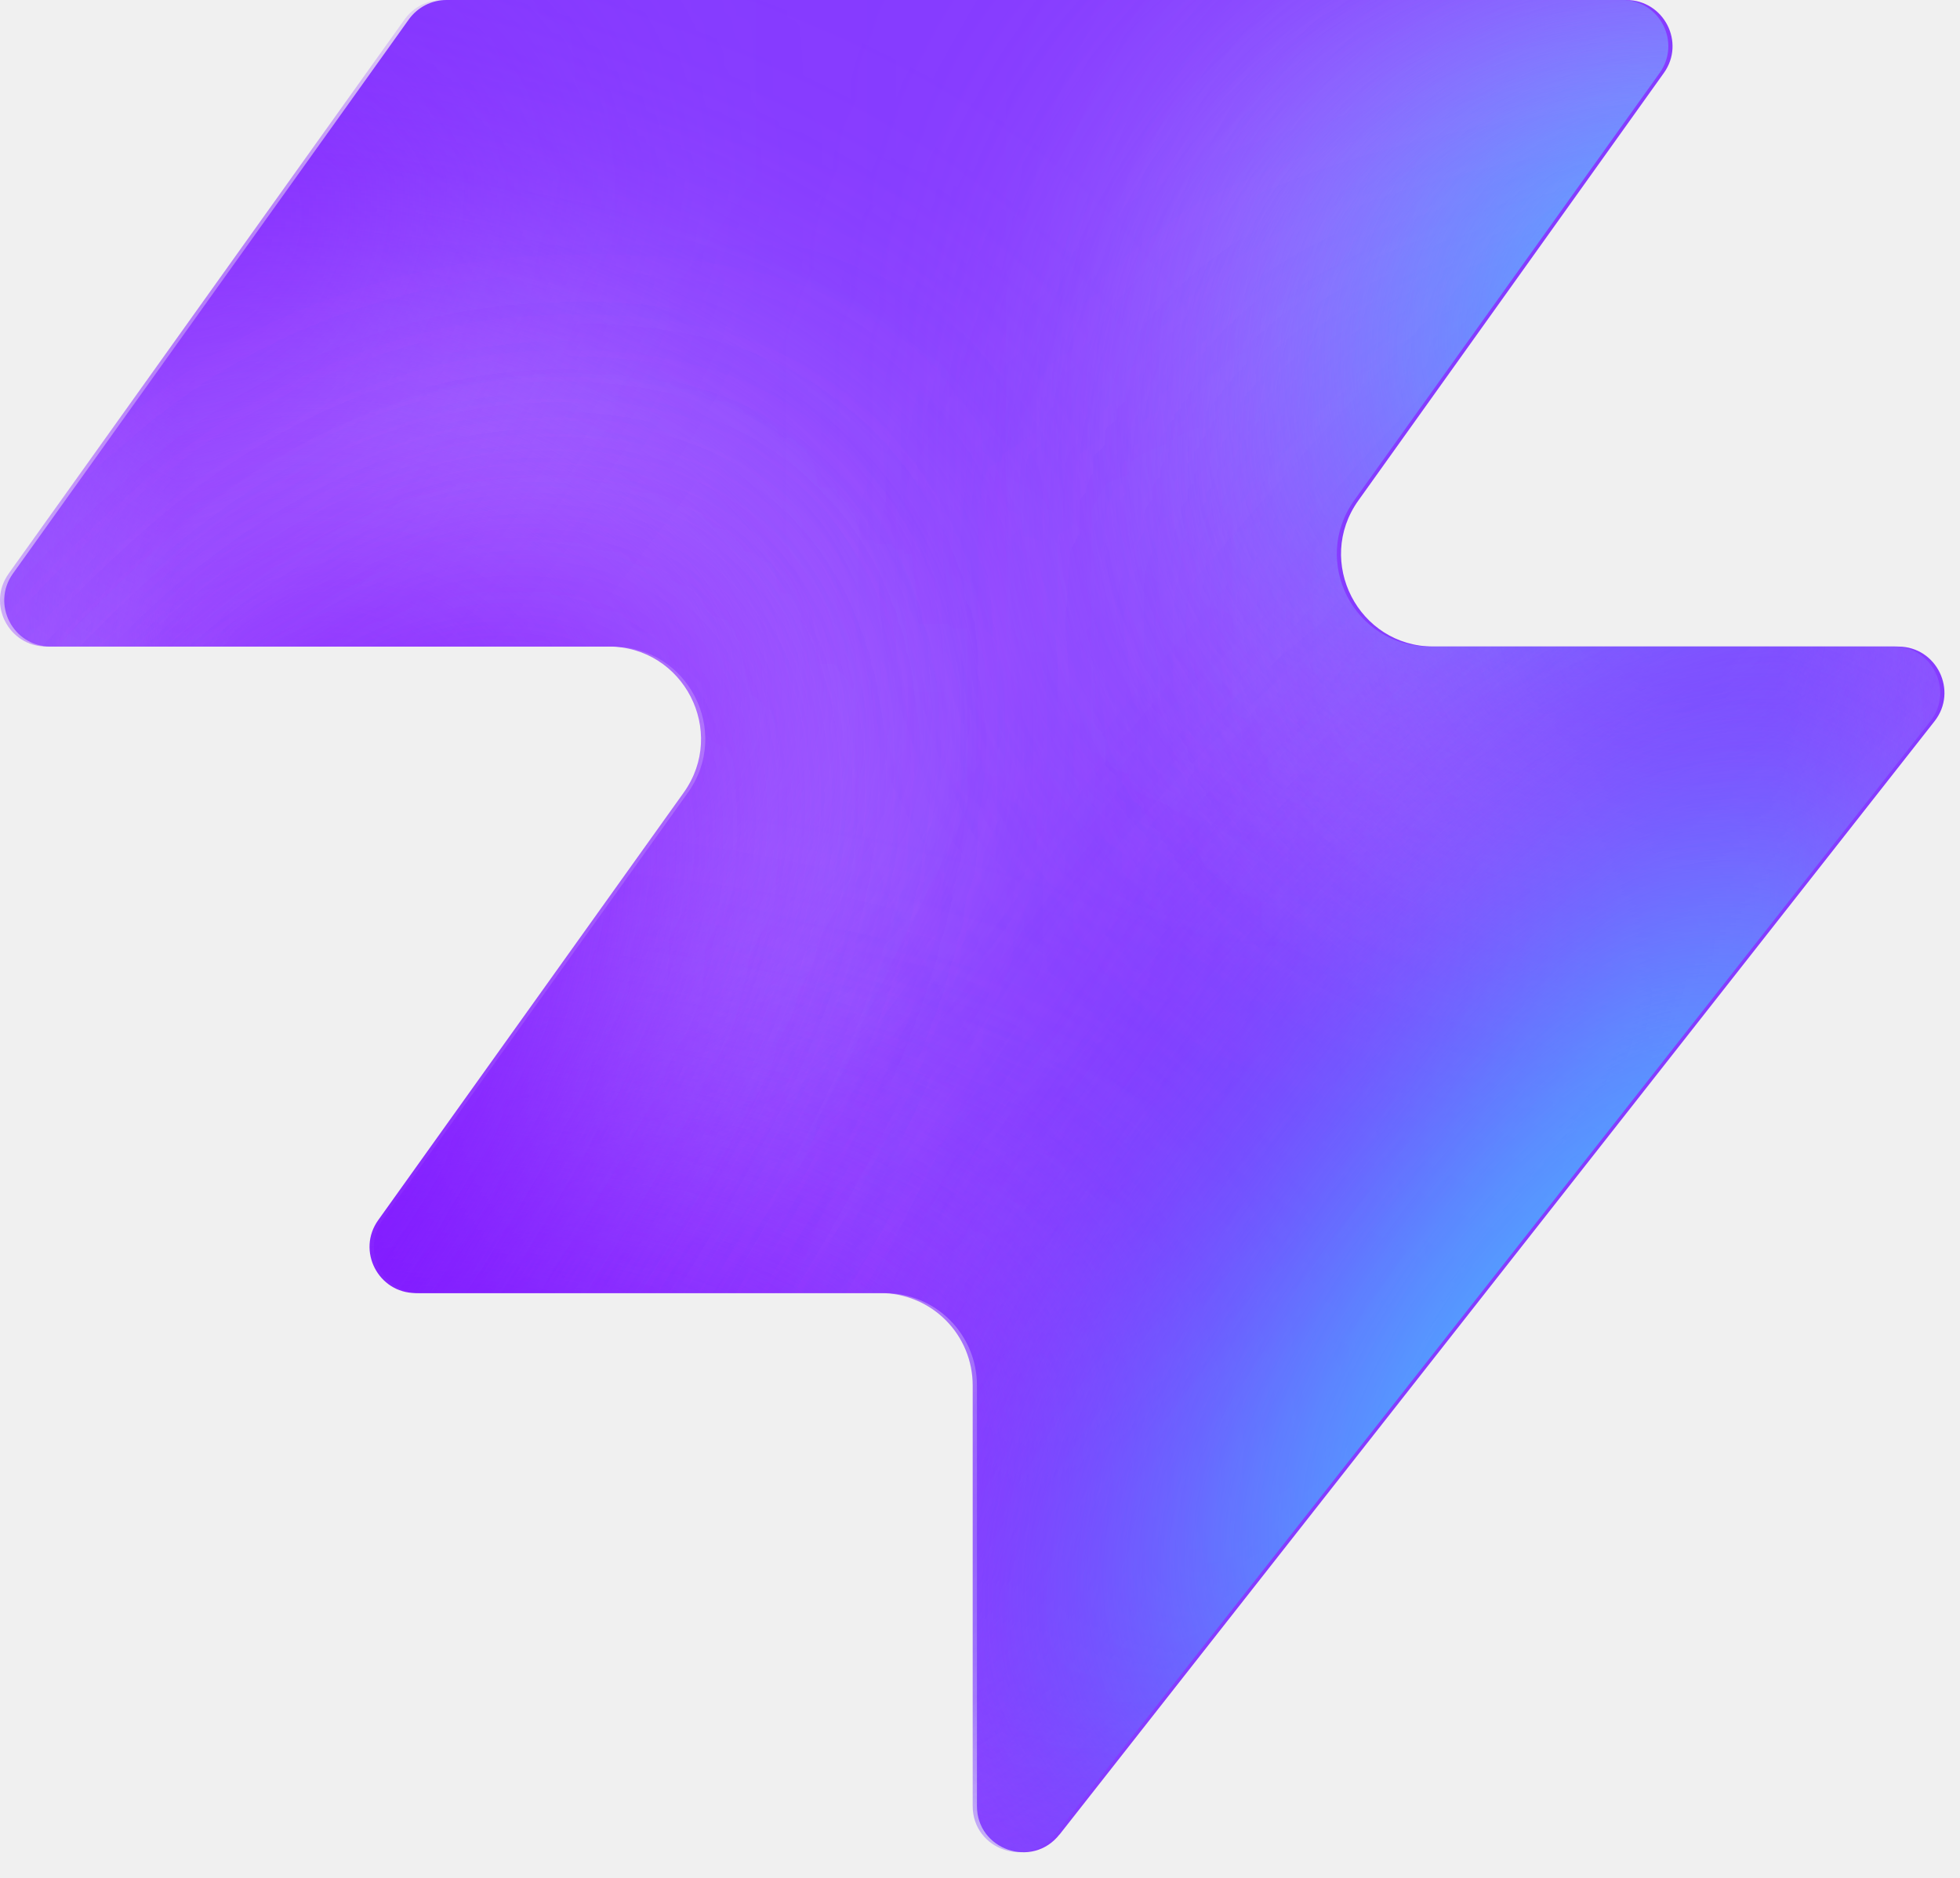
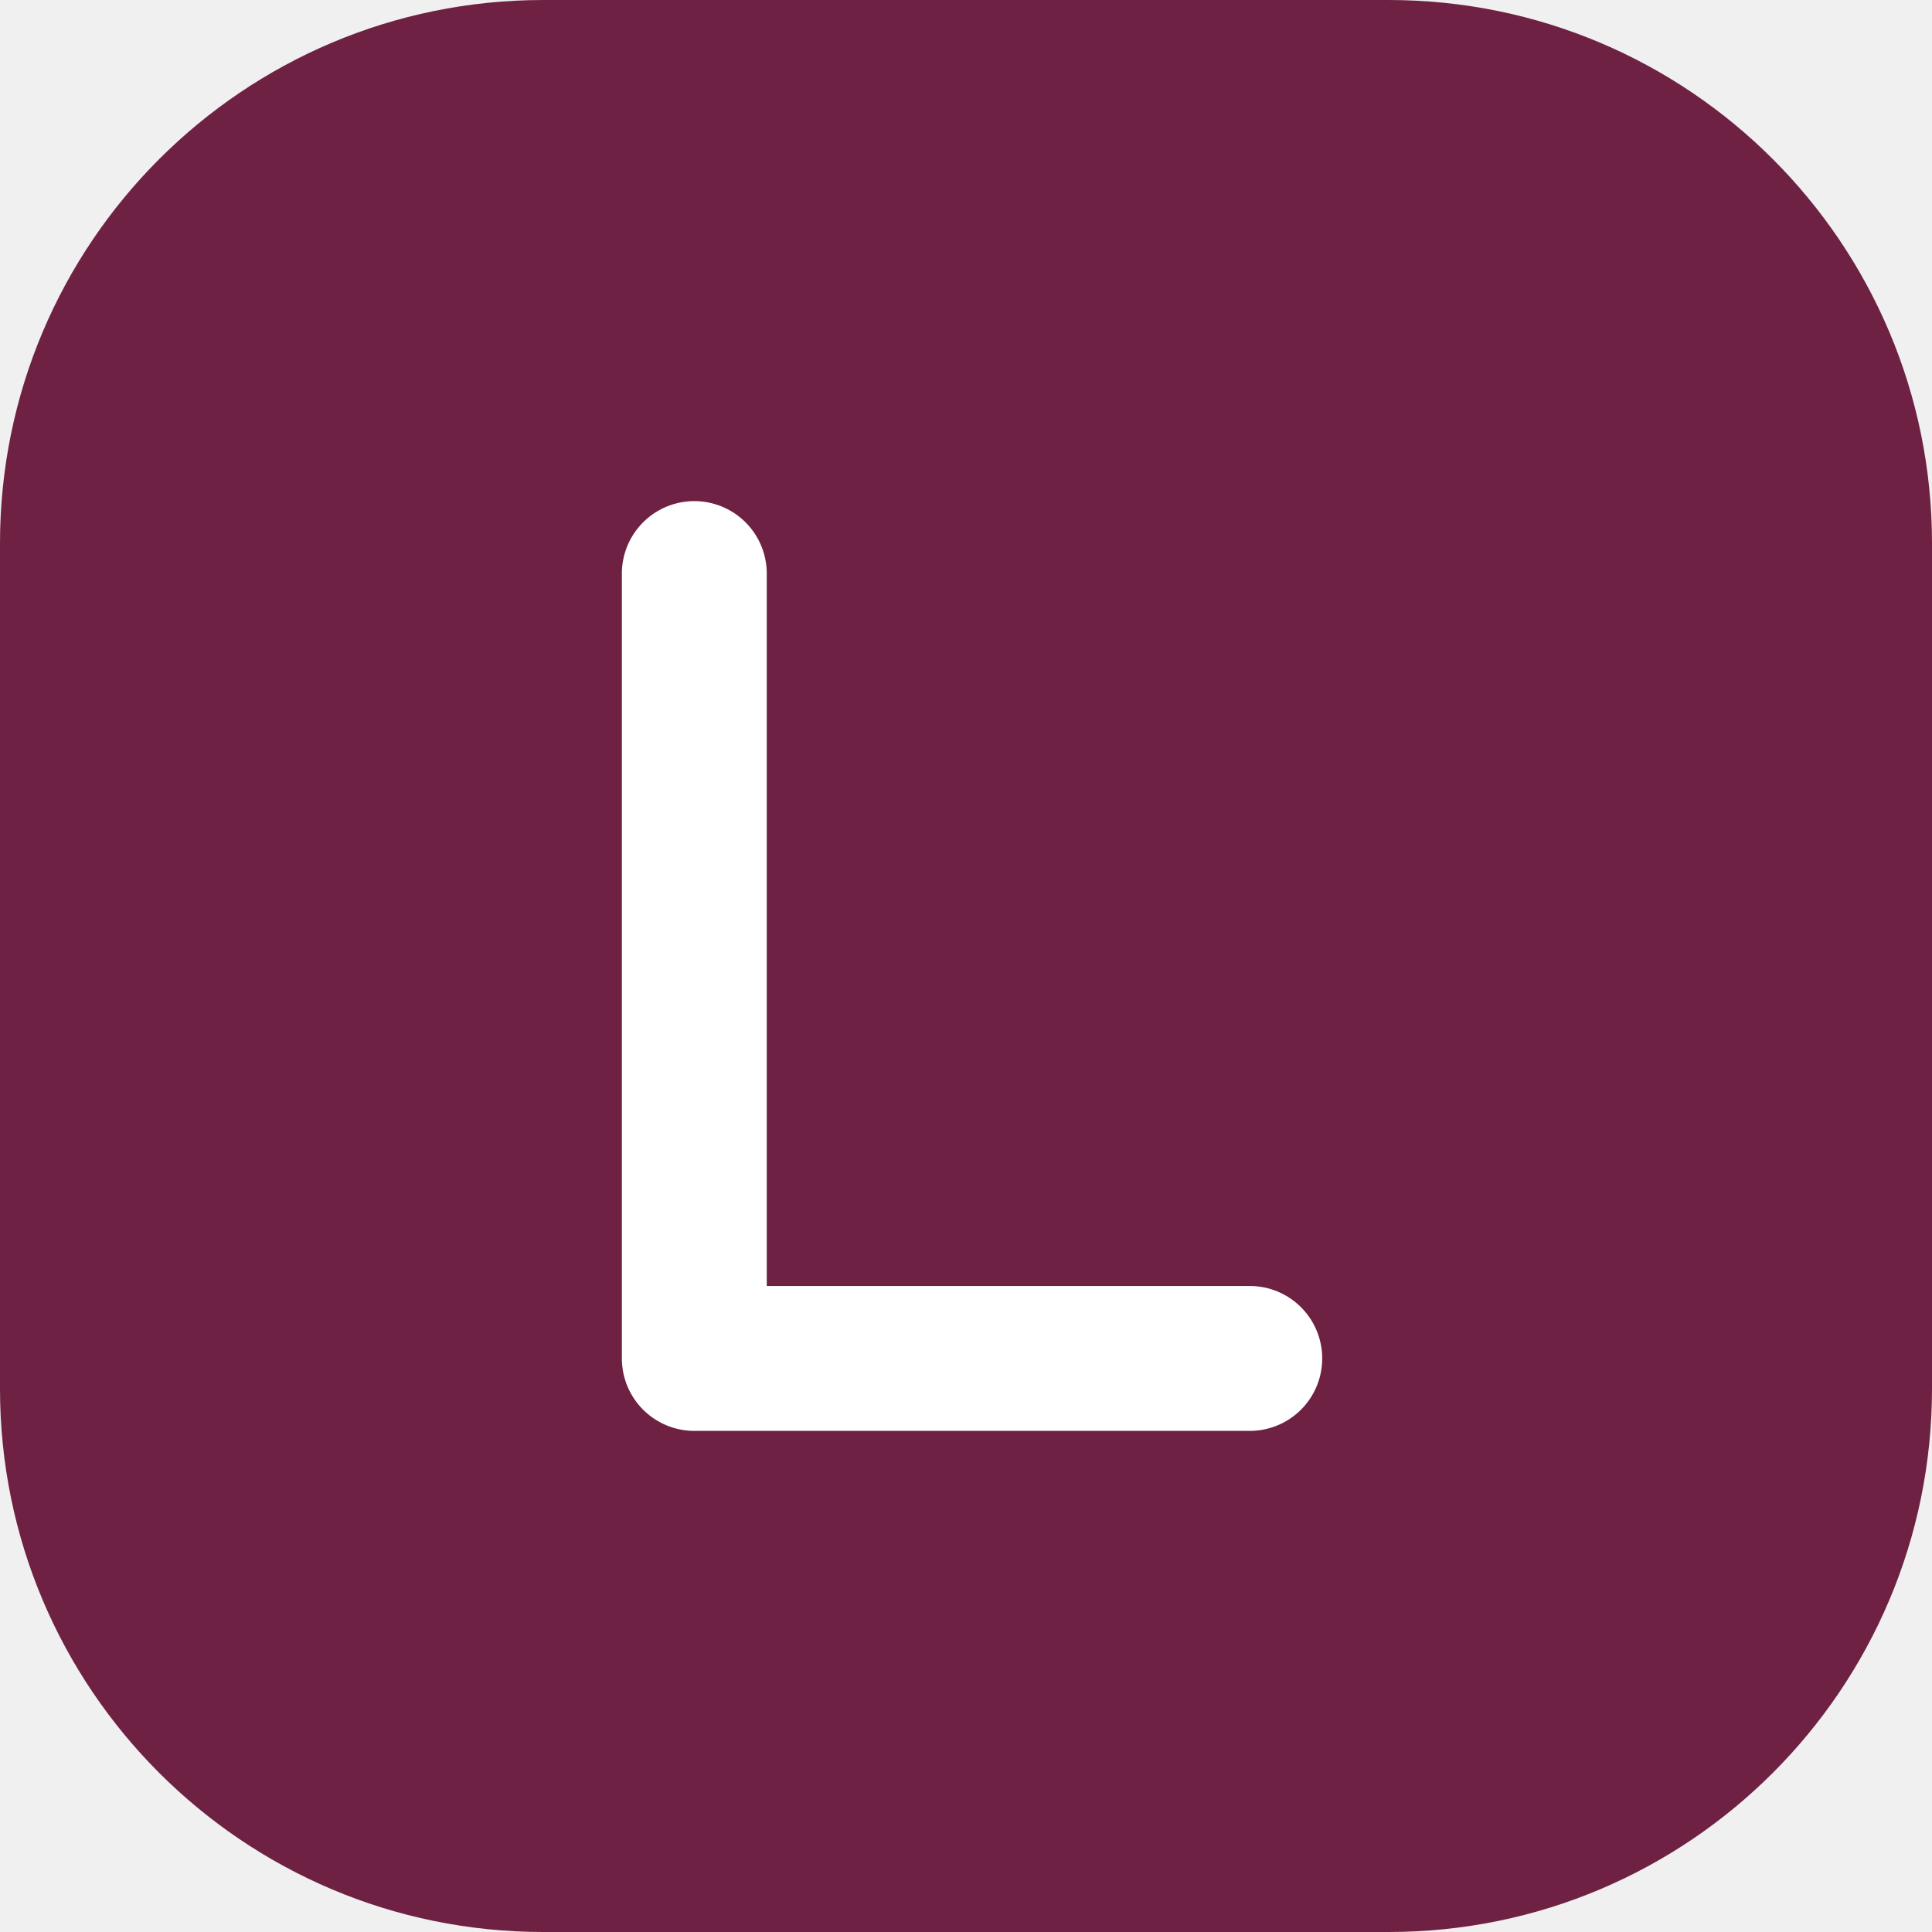
- <svg xmlns="http://www.w3.org/2000/svg" width="48" height="46" fill="none" viewBox="0 0 48 46">
-   <path fill="#863bff" d="M25.946 44.938c-.664.845-2.021.375-2.021-.698V33.937a2.26 2.26 0 0 0-2.262-2.262H10.287c-.92 0-1.456-1.04-.92-1.788l7.48-10.471c1.07-1.497 0-3.578-1.842-3.578H1.237c-.92 0-1.456-1.04-.92-1.788L10.013.474c.214-.297.556-.474.92-.474h28.894c.92 0 1.456 1.04.92 1.788l-7.48 10.471c-1.07 1.498 0 3.579 1.842 3.579h11.377c.943 0 1.473 1.088.89 1.83L25.947 44.94z" style="fill:#863bff;fill:color(display-p3 .525 .23 1);fill-opacity:1" />
-   <mask id="a" width="48" height="46" x="0" y="0" maskUnits="userSpaceOnUse" style="mask-type:alpha">
-     <path fill="#000" d="M25.842 44.938c-.664.844-2.021.375-2.021-.698V33.937a2.26 2.26 0 0 0-2.262-2.262H10.183c-.92 0-1.456-1.04-.92-1.788l7.48-10.471c1.07-1.498 0-3.579-1.842-3.579H1.133c-.92 0-1.456-1.04-.92-1.787L9.91.473c.214-.297.556-.474.92-.474h28.894c.92 0 1.456 1.04.92 1.788l-7.48 10.471c-1.07 1.498 0 3.578 1.842 3.578h11.377c.943 0 1.473 1.088.89 1.832L25.843 44.94z" style="fill:#000;fill-opacity:1" />
-   </mask>
-   <g mask="url(#a)">
-     <g filter="url(#b)">
-       <ellipse cx="5.508" cy="14.704" fill="#ede6ff" rx="5.508" ry="14.704" style="fill:#ede6ff;fill:color(display-p3 .927 .903 1);fill-opacity:1" transform="matrix(.00324 1 1 -.00324 -4.47 31.516)" />
-     </g>
-     <g filter="url(#c)">
-       <ellipse cx="10.399" cy="29.851" fill="#ede6ff" rx="10.399" ry="29.851" style="fill:#ede6ff;fill:color(display-p3 .927 .903 1);fill-opacity:1" transform="matrix(.00324 1 1 -.00324 -39.328 7.883)" />
-     </g>
-     <g filter="url(#d)">
-       <ellipse cx="5.508" cy="30.487" fill="#7e14ff" rx="5.508" ry="30.487" style="fill:#7e14ff;fill:color(display-p3 .492 .077 1);fill-opacity:1" transform="rotate(89.814 -25.913 -14.639)scale(1 -1)" />
-     </g>
-     <g filter="url(#e)">
-       <ellipse cx="5.508" cy="30.599" fill="#7e14ff" rx="5.508" ry="30.599" style="fill:#7e14ff;fill:color(display-p3 .492 .077 1);fill-opacity:1" transform="rotate(89.814 -32.644 -3.334)scale(1 -1)" />
-     </g>
-     <g filter="url(#f)">
-       <ellipse cx="5.508" cy="30.599" fill="#7e14ff" rx="5.508" ry="30.599" style="fill:#7e14ff;fill:color(display-p3 .492 .077 1);fill-opacity:1" transform="matrix(.00324 1 1 -.00324 -34.34 30.47)" />
-     </g>
-     <g filter="url(#g)">
-       <ellipse cx="14.072" cy="22.078" fill="#ede6ff" rx="14.072" ry="22.078" style="fill:#ede6ff;fill:color(display-p3 .927 .903 1);fill-opacity:1" transform="rotate(93.35 24.506 48.493)scale(-1 1)" />
-     </g>
-     <g filter="url(#h)">
-       <ellipse cx="3.47" cy="21.501" fill="#7e14ff" rx="3.47" ry="21.501" style="fill:#7e14ff;fill:color(display-p3 .492 .077 1);fill-opacity:1" transform="rotate(89.009 28.708 47.59)scale(-1 1)" />
-     </g>
-     <g filter="url(#i)">
-       <ellipse cx="3.47" cy="21.501" fill="#7e14ff" rx="3.47" ry="21.501" style="fill:#7e14ff;fill:color(display-p3 .492 .077 1);fill-opacity:1" transform="rotate(89.009 28.708 47.59)scale(-1 1)" />
-     </g>
-     <g filter="url(#j)">
-       <ellipse cx=".387" cy="8.972" fill="#7e14ff" rx="4.407" ry="29.108" style="fill:#7e14ff;fill:color(display-p3 .492 .077 1);fill-opacity:1" transform="rotate(39.51 .387 8.972)" />
-     </g>
-     <g filter="url(#k)">
-       <ellipse cx="47.523" cy="-6.092" fill="#7e14ff" rx="4.407" ry="29.108" style="fill:#7e14ff;fill:color(display-p3 .492 .077 1);fill-opacity:1" transform="rotate(37.892 47.523 -6.092)" />
-     </g>
-     <g filter="url(#l)">
-       <ellipse cx="41.412" cy="6.333" fill="#47bfff" rx="5.971" ry="9.665" style="fill:#47bfff;fill:color(display-p3 .28 .748 1);fill-opacity:1" transform="rotate(37.892 41.412 6.333)" />
-     </g>
-     <g filter="url(#m)">
-       <ellipse cx="-1.879" cy="38.332" fill="#7e14ff" rx="4.407" ry="29.108" style="fill:#7e14ff;fill:color(display-p3 .492 .077 1);fill-opacity:1" transform="rotate(37.892 -1.88 38.332)" />
-     </g>
-     <g filter="url(#n)">
-       <ellipse cx="-1.879" cy="38.332" fill="#7e14ff" rx="4.407" ry="29.108" style="fill:#7e14ff;fill:color(display-p3 .492 .077 1);fill-opacity:1" transform="rotate(37.892 -1.88 38.332)" />
-     </g>
-     <g filter="url(#o)">
-       <ellipse cx="35.651" cy="29.907" fill="#7e14ff" rx="4.407" ry="29.108" style="fill:#7e14ff;fill:color(display-p3 .492 .077 1);fill-opacity:1" transform="rotate(37.892 35.651 29.907)" />
-     </g>
-     <g filter="url(#p)">
-       <ellipse cx="38.418" cy="32.4" fill="#47bfff" rx="5.971" ry="15.297" style="fill:#47bfff;fill:color(display-p3 .28 .748 1);fill-opacity:1" transform="rotate(37.892 38.418 32.4)" />
-     </g>
-   </g>
-   <defs>
-     <filter id="b" width="60.045" height="41.654" x="-19.77" y="16.149" color-interpolation-filters="sRGB" filterUnits="userSpaceOnUse">
-       <feFlood flood-opacity="0" result="BackgroundImageFix" />
-       <feBlend in="SourceGraphic" in2="BackgroundImageFix" result="shape" />
-       <feGaussianBlur result="effect1_foregroundBlur_2002_17158" stdDeviation="7.659" />
-     </filter>
-     <filter id="c" width="90.34" height="51.437" x="-54.613" y="-7.533" color-interpolation-filters="sRGB" filterUnits="userSpaceOnUse">
-       <feFlood flood-opacity="0" result="BackgroundImageFix" />
-       <feBlend in="SourceGraphic" in2="BackgroundImageFix" result="shape" />
-       <feGaussianBlur result="effect1_foregroundBlur_2002_17158" stdDeviation="7.659" />
-     </filter>
-     <filter id="d" width="79.355" height="29.4" x="-49.64" y="2.03" color-interpolation-filters="sRGB" filterUnits="userSpaceOnUse">
-       <feFlood flood-opacity="0" result="BackgroundImageFix" />
-       <feBlend in="SourceGraphic" in2="BackgroundImageFix" result="shape" />
-       <feGaussianBlur result="effect1_foregroundBlur_2002_17158" stdDeviation="4.596" />
-     </filter>
-     <filter id="e" width="79.579" height="29.4" x="-45.045" y="20.029" color-interpolation-filters="sRGB" filterUnits="userSpaceOnUse">
-       <feFlood flood-opacity="0" result="BackgroundImageFix" />
-       <feBlend in="SourceGraphic" in2="BackgroundImageFix" result="shape" />
-       <feGaussianBlur result="effect1_foregroundBlur_2002_17158" stdDeviation="4.596" />
-     </filter>
-     <filter id="f" width="79.579" height="29.4" x="-43.513" y="21.178" color-interpolation-filters="sRGB" filterUnits="userSpaceOnUse">
-       <feFlood flood-opacity="0" result="BackgroundImageFix" />
-       <feBlend in="SourceGraphic" in2="BackgroundImageFix" result="shape" />
-       <feGaussianBlur result="effect1_foregroundBlur_2002_17158" stdDeviation="4.596" />
-     </filter>
-     <filter id="g" width="74.749" height="58.852" x="15.756" y="-17.901" color-interpolation-filters="sRGB" filterUnits="userSpaceOnUse">
-       <feFlood flood-opacity="0" result="BackgroundImageFix" />
-       <feBlend in="SourceGraphic" in2="BackgroundImageFix" result="shape" />
-       <feGaussianBlur result="effect1_foregroundBlur_2002_17158" stdDeviation="7.659" />
-     </filter>
-     <filter id="h" width="61.377" height="25.362" x="23.548" y="2.284" color-interpolation-filters="sRGB" filterUnits="userSpaceOnUse">
-       <feFlood flood-opacity="0" result="BackgroundImageFix" />
-       <feBlend in="SourceGraphic" in2="BackgroundImageFix" result="shape" />
-       <feGaussianBlur result="effect1_foregroundBlur_2002_17158" stdDeviation="4.596" />
-     </filter>
-     <filter id="i" width="61.377" height="25.362" x="23.548" y="2.284" color-interpolation-filters="sRGB" filterUnits="userSpaceOnUse">
-       <feFlood flood-opacity="0" result="BackgroundImageFix" />
-       <feBlend in="SourceGraphic" in2="BackgroundImageFix" result="shape" />
-       <feGaussianBlur result="effect1_foregroundBlur_2002_17158" stdDeviation="4.596" />
-     </filter>
-     <filter id="j" width="56.045" height="63.649" x="-27.636" y="-22.853" color-interpolation-filters="sRGB" filterUnits="userSpaceOnUse">
-       <feFlood flood-opacity="0" result="BackgroundImageFix" />
-       <feBlend in="SourceGraphic" in2="BackgroundImageFix" result="shape" />
-       <feGaussianBlur result="effect1_foregroundBlur_2002_17158" stdDeviation="4.596" />
-     </filter>
-     <filter id="k" width="54.814" height="64.646" x="20.116" y="-38.415" color-interpolation-filters="sRGB" filterUnits="userSpaceOnUse">
-       <feFlood flood-opacity="0" result="BackgroundImageFix" />
-       <feBlend in="SourceGraphic" in2="BackgroundImageFix" result="shape" />
-       <feGaussianBlur result="effect1_foregroundBlur_2002_17158" stdDeviation="4.596" />
-     </filter>
-     <filter id="l" width="33.541" height="35.313" x="24.641" y="-11.323" color-interpolation-filters="sRGB" filterUnits="userSpaceOnUse">
-       <feFlood flood-opacity="0" result="BackgroundImageFix" />
-       <feBlend in="SourceGraphic" in2="BackgroundImageFix" result="shape" />
-       <feGaussianBlur result="effect1_foregroundBlur_2002_17158" stdDeviation="4.596" />
-     </filter>
-     <filter id="m" width="54.814" height="64.646" x="-29.286" y="6.009" color-interpolation-filters="sRGB" filterUnits="userSpaceOnUse">
-       <feFlood flood-opacity="0" result="BackgroundImageFix" />
-       <feBlend in="SourceGraphic" in2="BackgroundImageFix" result="shape" />
-       <feGaussianBlur result="effect1_foregroundBlur_2002_17158" stdDeviation="4.596" />
-     </filter>
-     <filter id="n" width="54.814" height="64.646" x="-29.286" y="6.009" color-interpolation-filters="sRGB" filterUnits="userSpaceOnUse">
-       <feFlood flood-opacity="0" result="BackgroundImageFix" />
-       <feBlend in="SourceGraphic" in2="BackgroundImageFix" result="shape" />
-       <feGaussianBlur result="effect1_foregroundBlur_2002_17158" stdDeviation="4.596" />
-     </filter>
-     <filter id="o" width="54.814" height="64.646" x="8.244" y="-2.416" color-interpolation-filters="sRGB" filterUnits="userSpaceOnUse">
-       <feFlood flood-opacity="0" result="BackgroundImageFix" />
-       <feBlend in="SourceGraphic" in2="BackgroundImageFix" result="shape" />
-       <feGaussianBlur result="effect1_foregroundBlur_2002_17158" stdDeviation="4.596" />
-     </filter>
-     <filter id="p" width="39.409" height="43.623" x="18.713" y="10.588" color-interpolation-filters="sRGB" filterUnits="userSpaceOnUse">
-       <feFlood flood-opacity="0" result="BackgroundImageFix" />
-       <feBlend in="SourceGraphic" in2="BackgroundImageFix" result="shape" />
-       <feGaussianBlur result="effect1_foregroundBlur_2002_17158" stdDeviation="4.596" />
-     </filter>
-   </defs>
+ <svg xmlns="http://www.w3.org/2000/svg" viewBox="0 0 32 32">
+   <rect width="32" height="32" rx="9" fill="#6e2142" />
+   <path d="M11.5 9.5v13h9.2" stroke="#ffffff" stroke-width="2.4" stroke-linecap="round" stroke-linejoin="round" fill="none" />
</svg>
